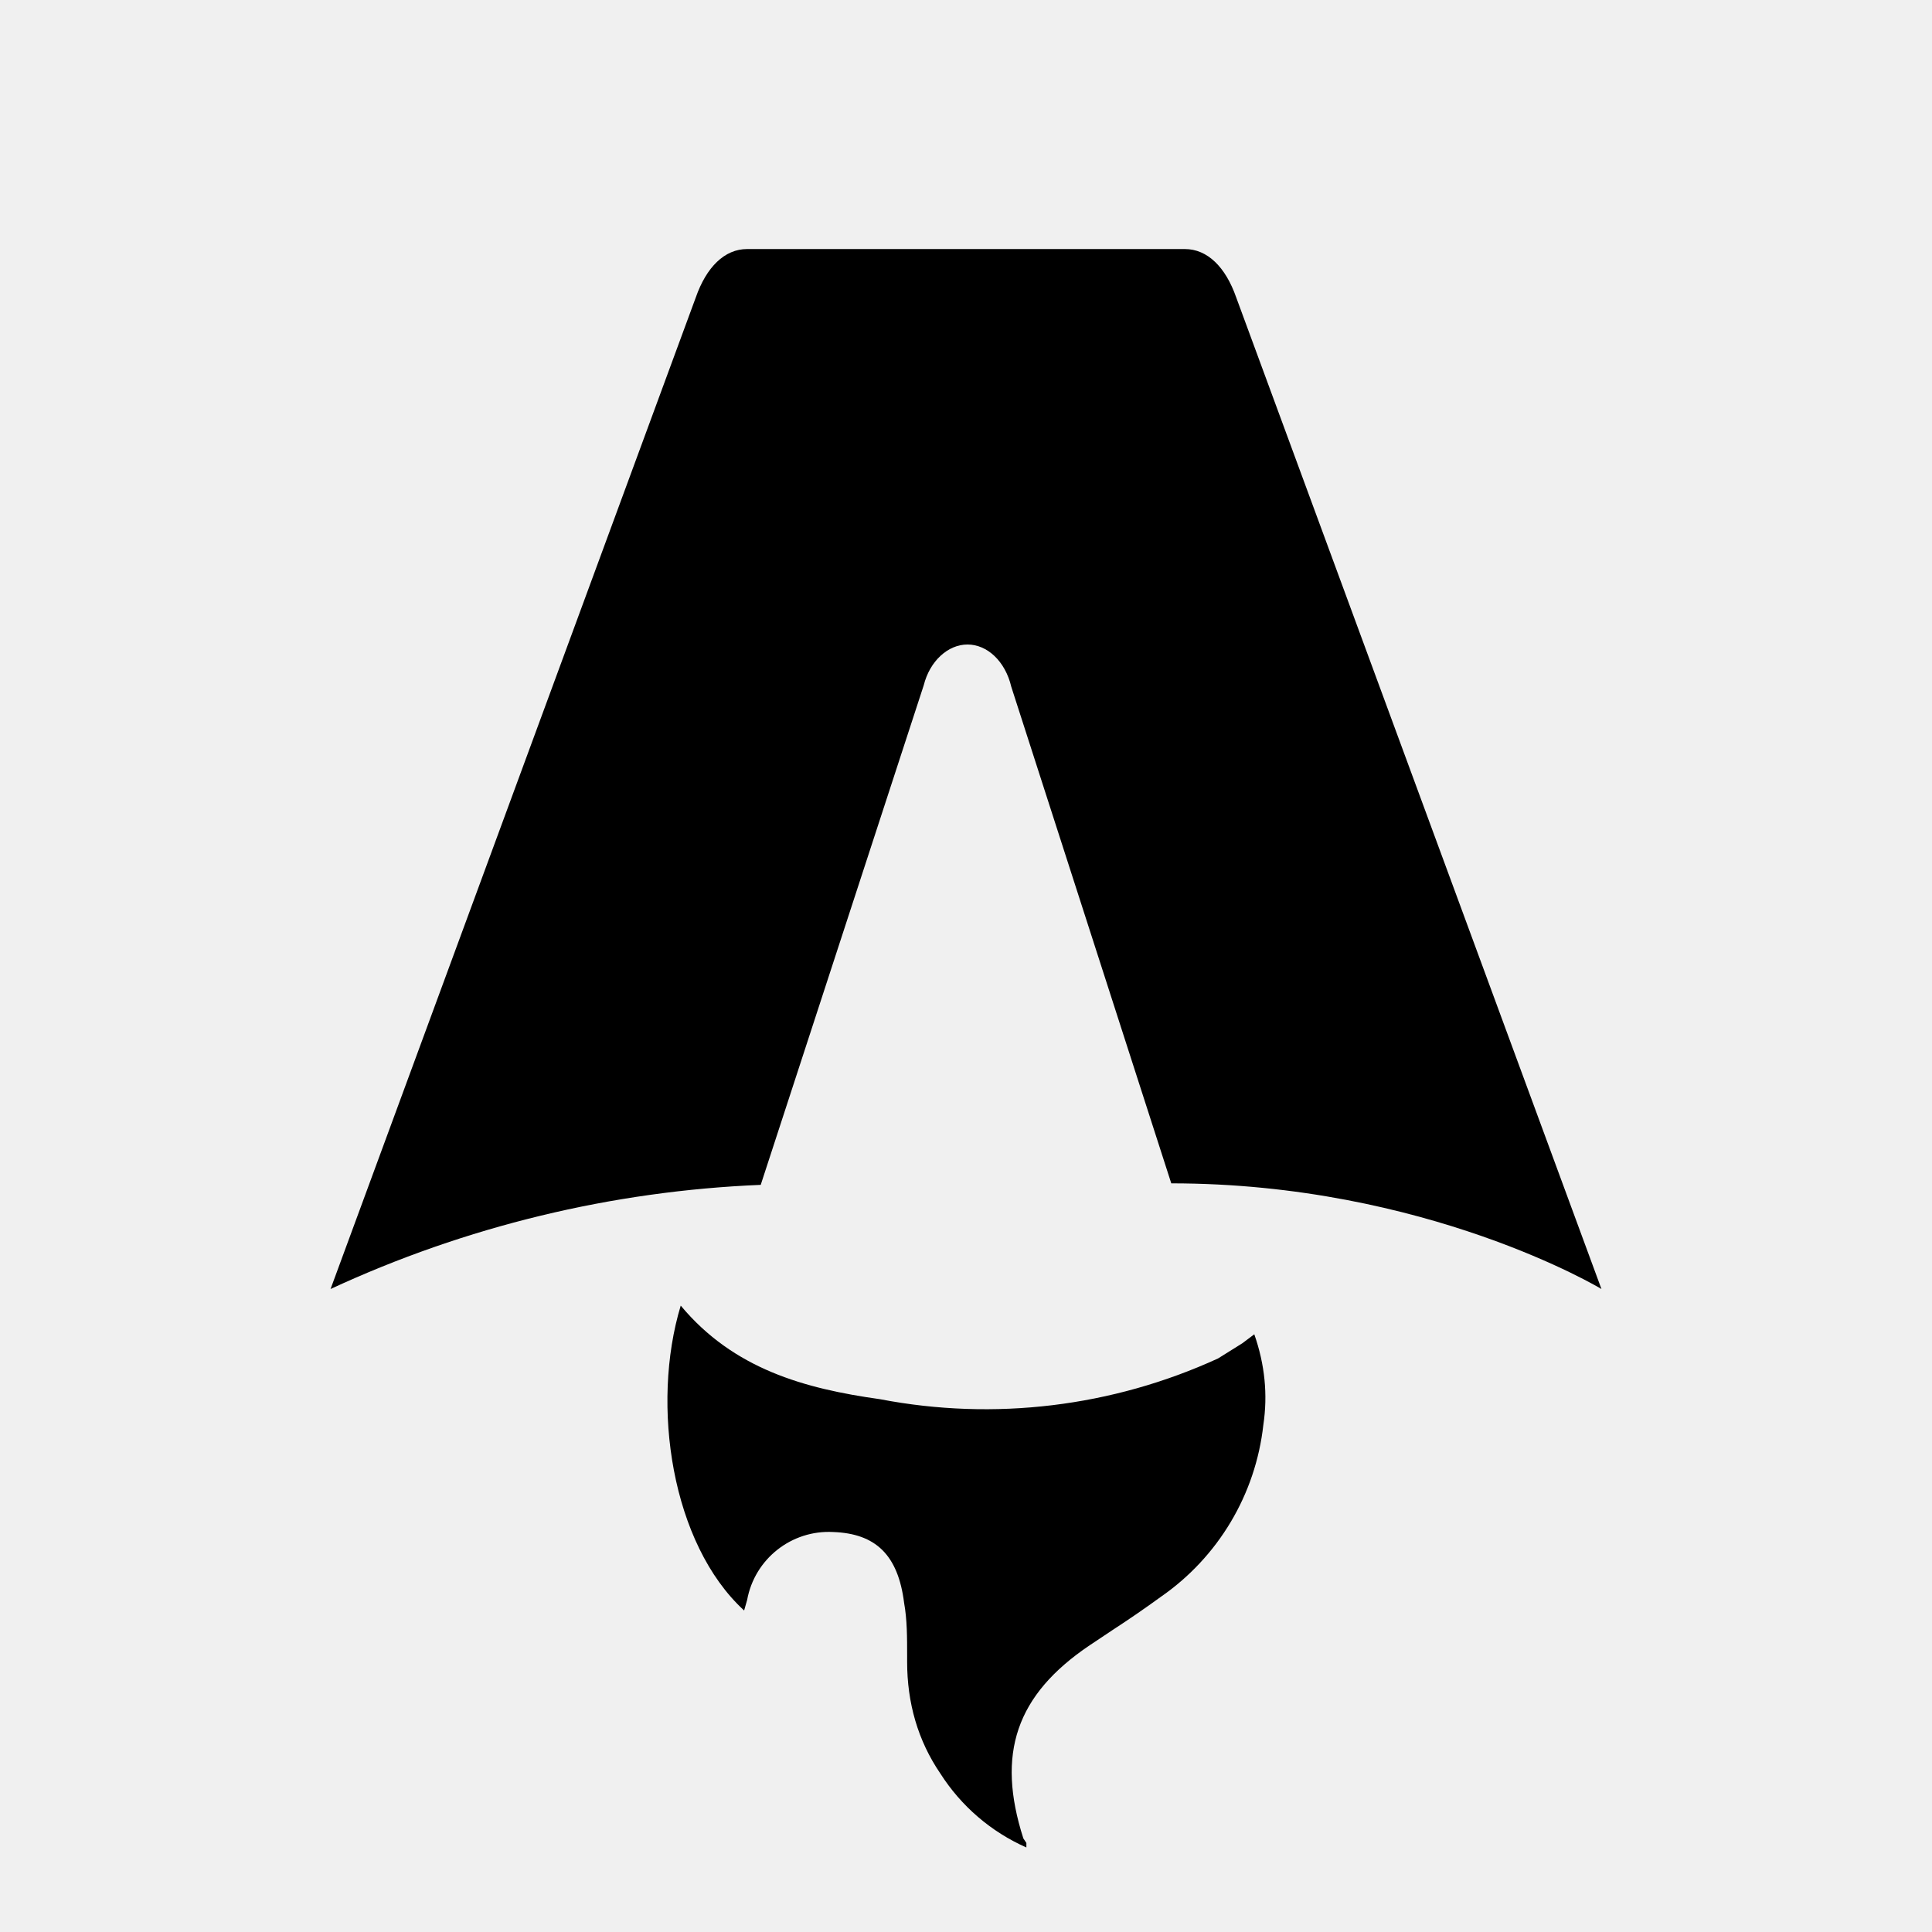
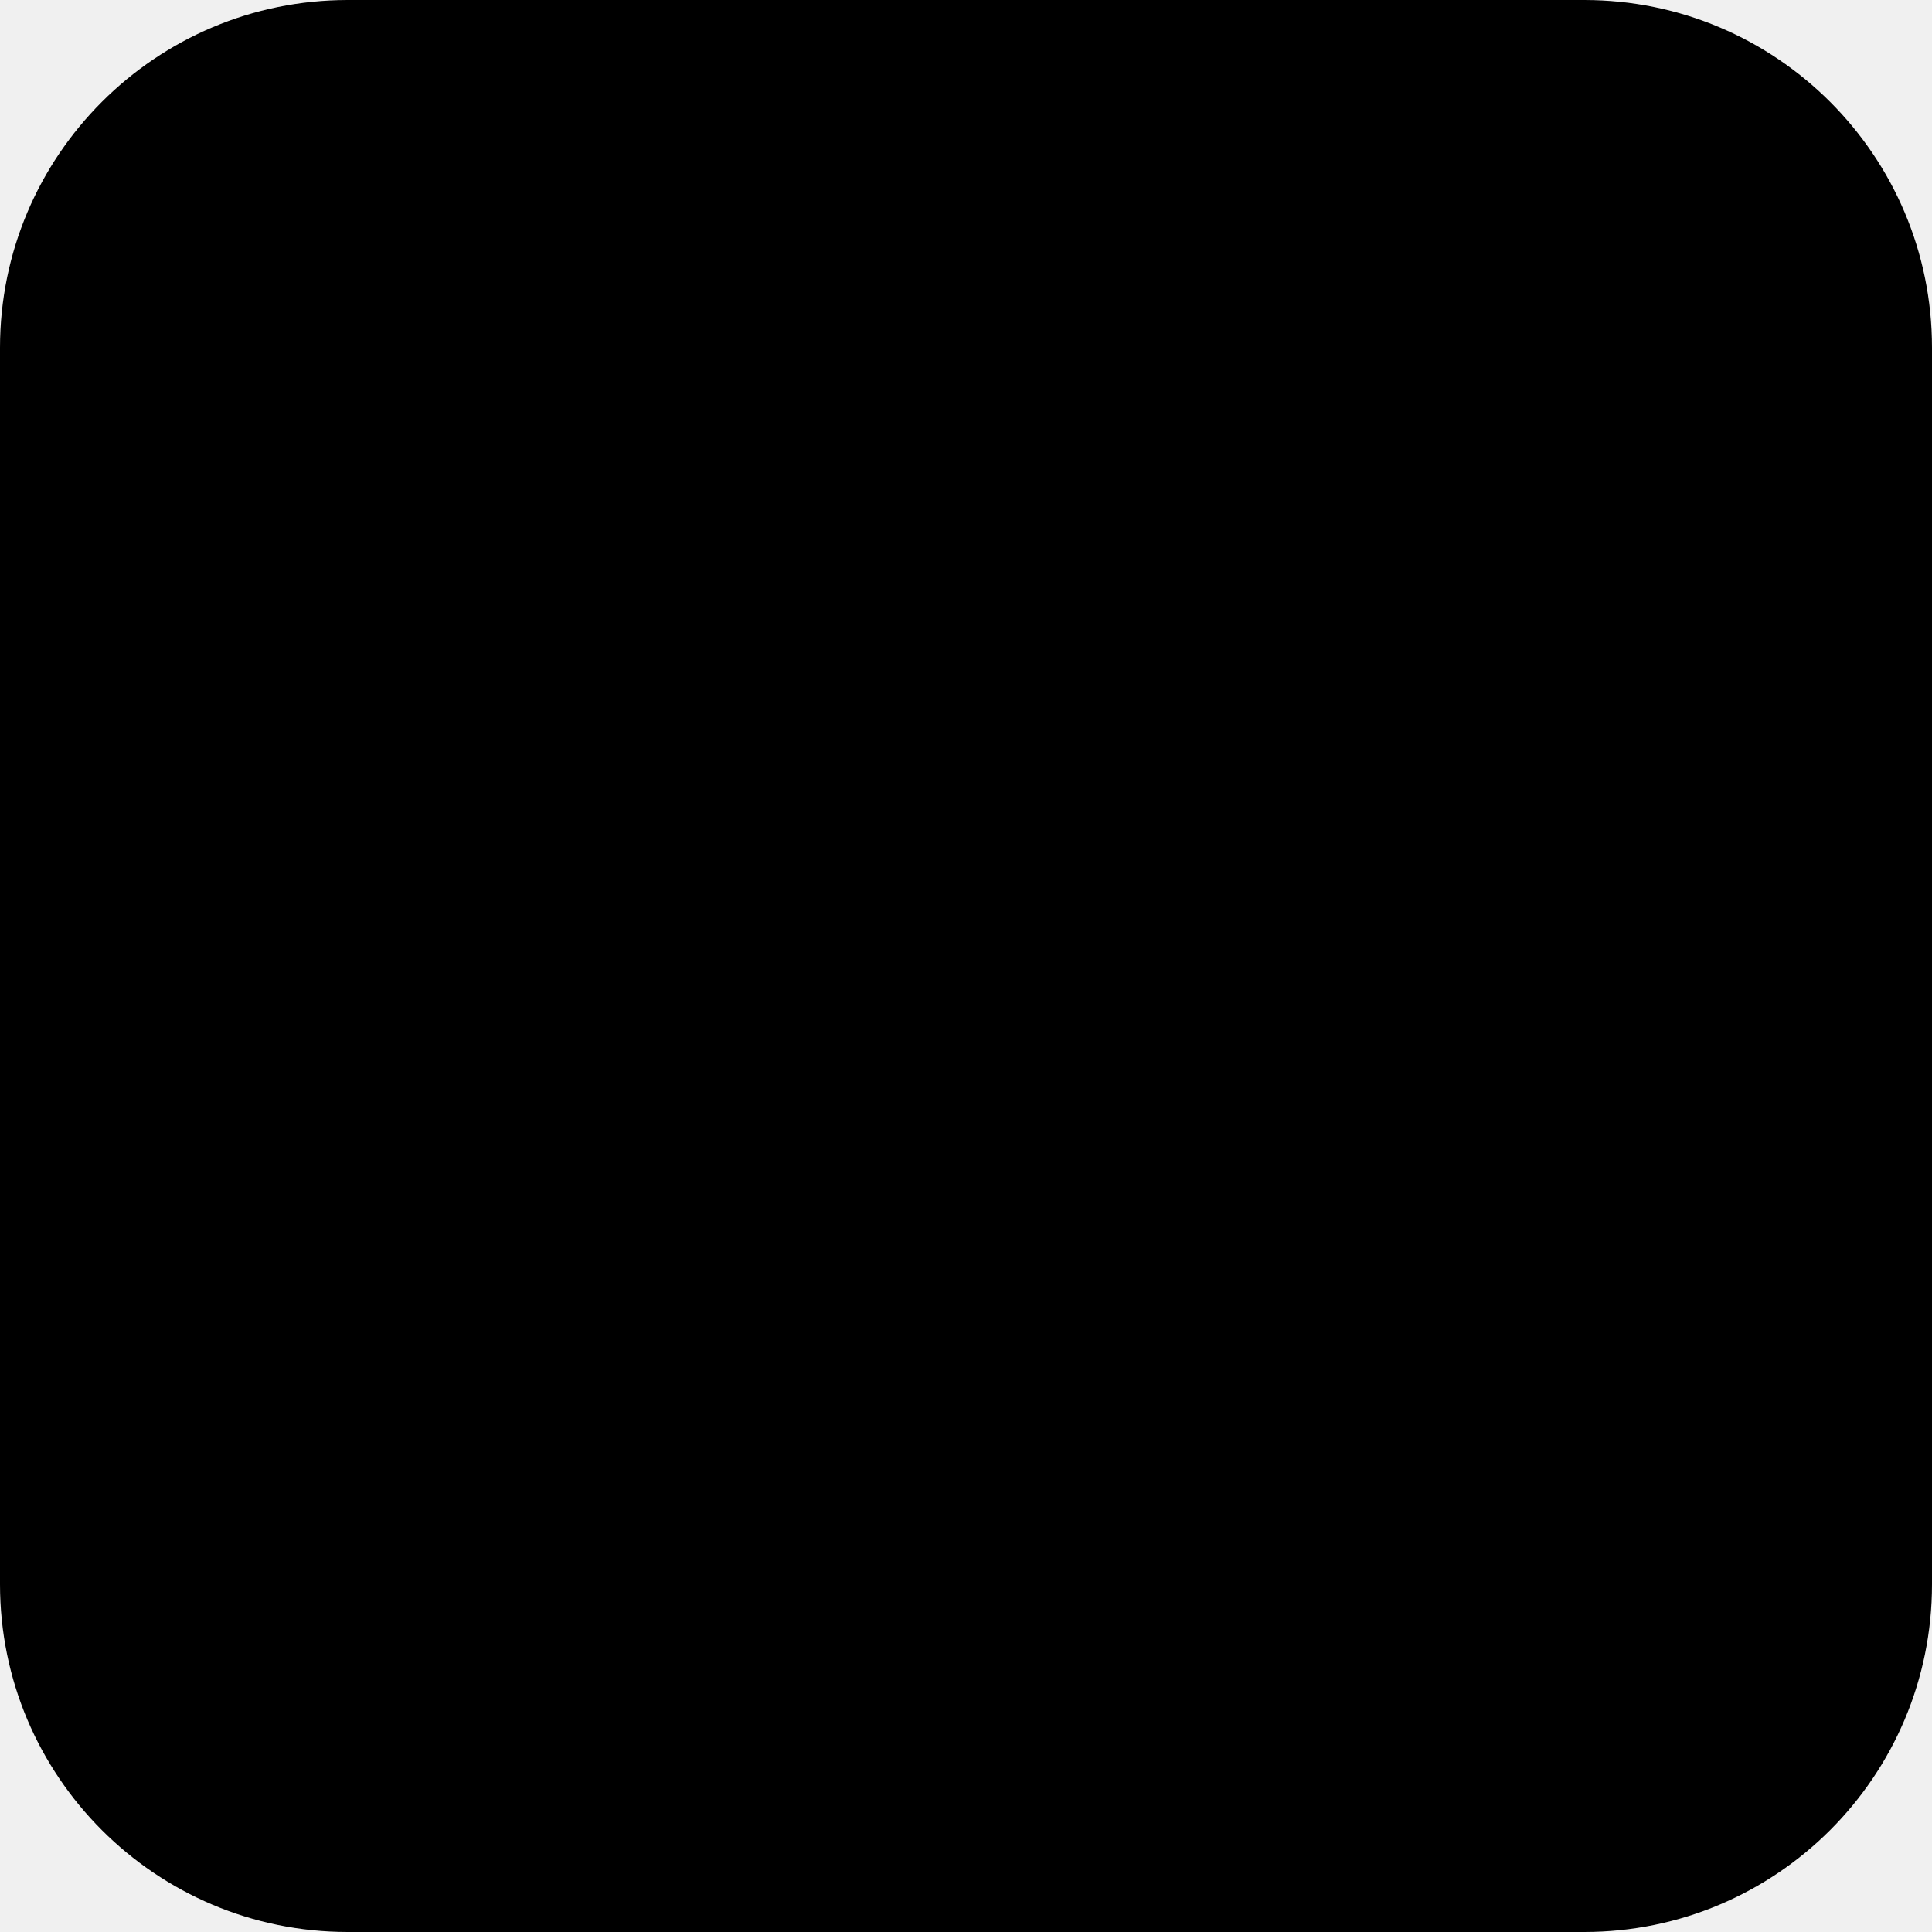
- <svg xmlns="http://www.w3.org/2000/svg" fill="none" viewBox="0 0 128 128">
-   <path d="M50.4 78.5a75.1 75.1 0 0 0-28.5 6.9l24.2-65.7c.7-2 1.9-3.2 3.4-3.2h29c1.5 0 2.7 1.2 3.4 3.2l24.2 65.7s-11.6-7-28.5-7L67 45.5c-.4-1.7-1.6-2.8-2.9-2.8-1.3 0-2.5 1.1-2.9 2.7L50.4 78.5Zm-1.1 28.2Zm-4.2-20.2c-2 6.6-.6 15.8 4.2 20.2a17.5 17.5 0 0 1 .2-.7 5.5 5.5 0 0 1 5.7-4.5c2.8.1 4.3 1.5 4.7 4.7.2 1.1.2 2.3.2 3.5v.4c0 2.7.7 5.2 2.2 7.4a13 13 0 0 0 5.7 4.9v-.3l-.2-.3c-1.8-5.6-.5-9.5 4.4-12.8l1.5-1a73 73 0 0 0 3.2-2.2 16 16 0 0 0 6.8-11.4c.3-2 .1-4-.6-6l-.8.6-1.6 1a37 37 0 0 1-22.4 2.7c-5-.7-9.7-2-13.2-6.2Z" />
-   <style>
-         path { fill: #000; }
-         @media (prefers-color-scheme: dark) {
-             path { fill: #FFF; }
-         }
+ <svg xmlns="http://www.w3.org/2000/svg" viewBox="0 0 100 100">
+   <defs>
+     <style>
+       @media (prefers-color-scheme: dark) {
+         .bg { fill: #000000; }
+         .icon { fill: #ffffff; stroke: #ffffff; }
+       }
+       @media (prefers-color-scheme: light) {
+         .bg { fill: #ffffff; }
+         .icon { fill: #000000; stroke: #000000; }
+       }
    </style>
+   </defs>
+   <rect class="bg" width="100" height="100" rx="18" />
+   <g class="icon">
+     <path d="M 20 25 L 20 75 L 50 70 L 50 20 Z" fill="none" stroke-width="4" stroke-linecap="round" stroke-linejoin="round" />
+     <path d="M 50 20 L 50 70 L 80 75 L 80 25 Z" fill="none" stroke-width="4" stroke-linecap="round" stroke-linejoin="round" />
+     <line x1="50" y1="20" x2="50" y2="70" stroke-width="3" stroke-linecap="round" />
+     <text x="50" y="60" font-family="system-ui, -apple-system, sans-serif" font-size="32" font-weight="bold" text-anchor="middle" fill="currentColor">S</text>
+   </g>
</svg>
